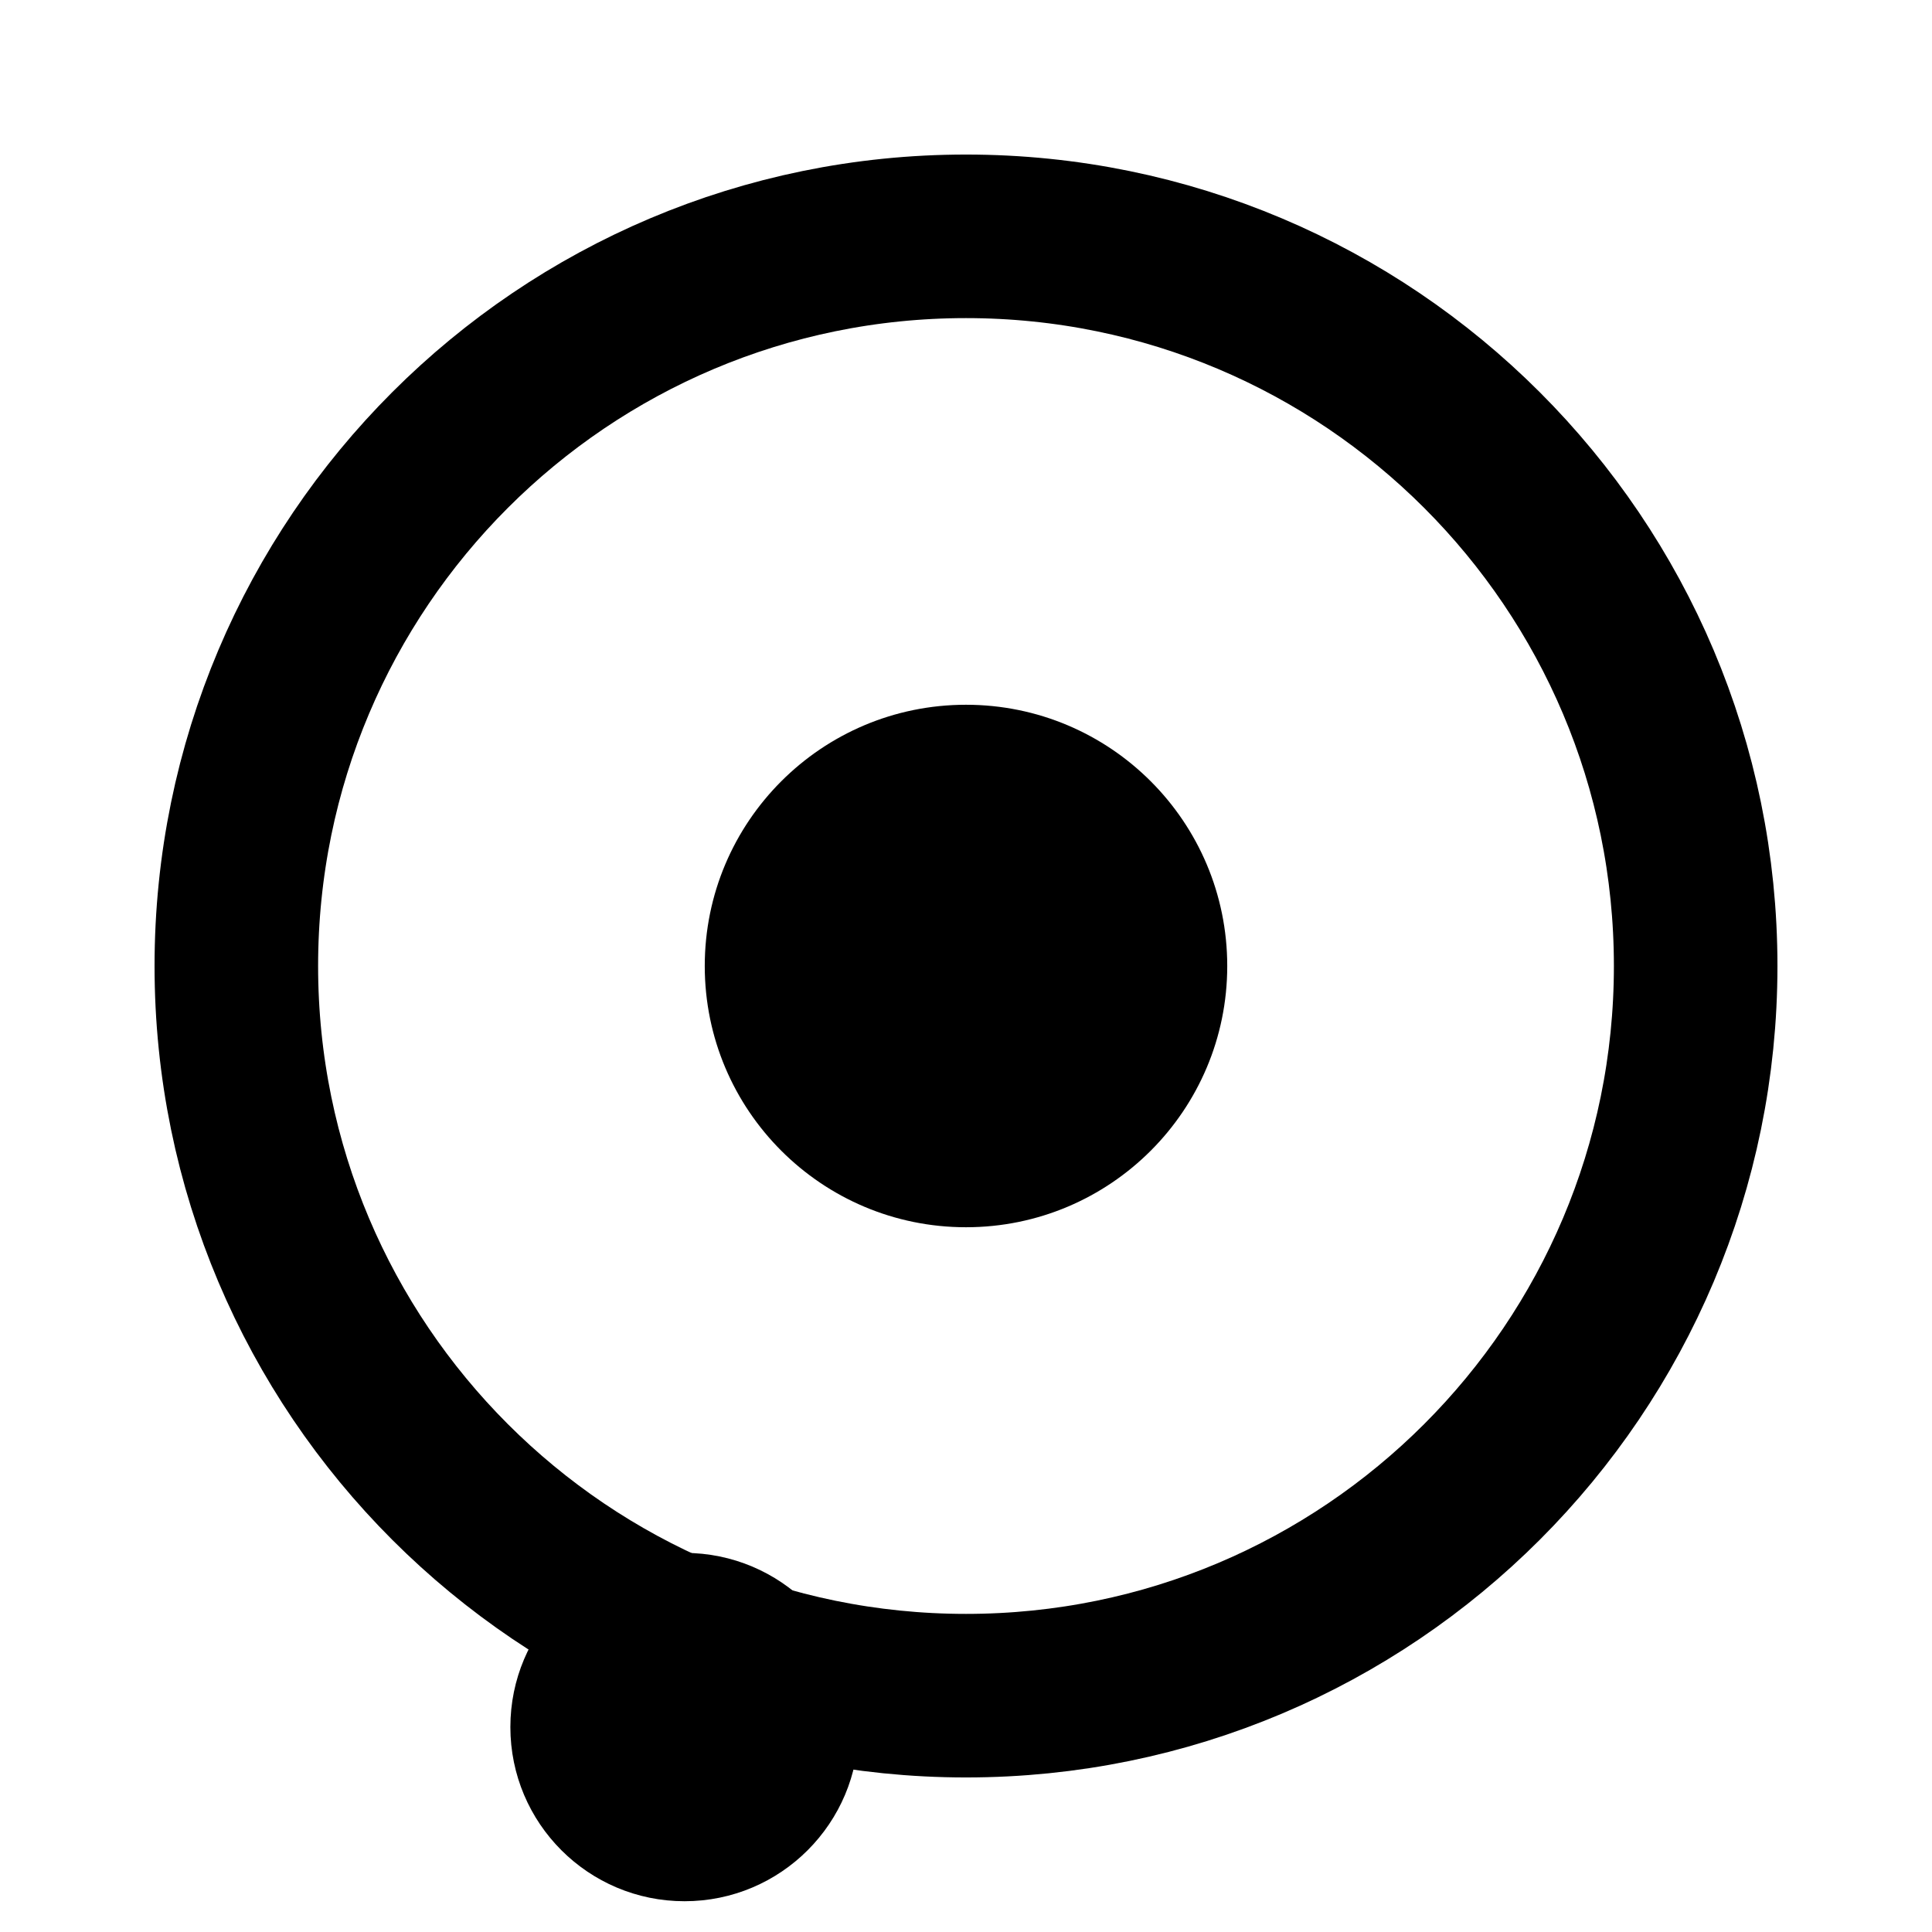
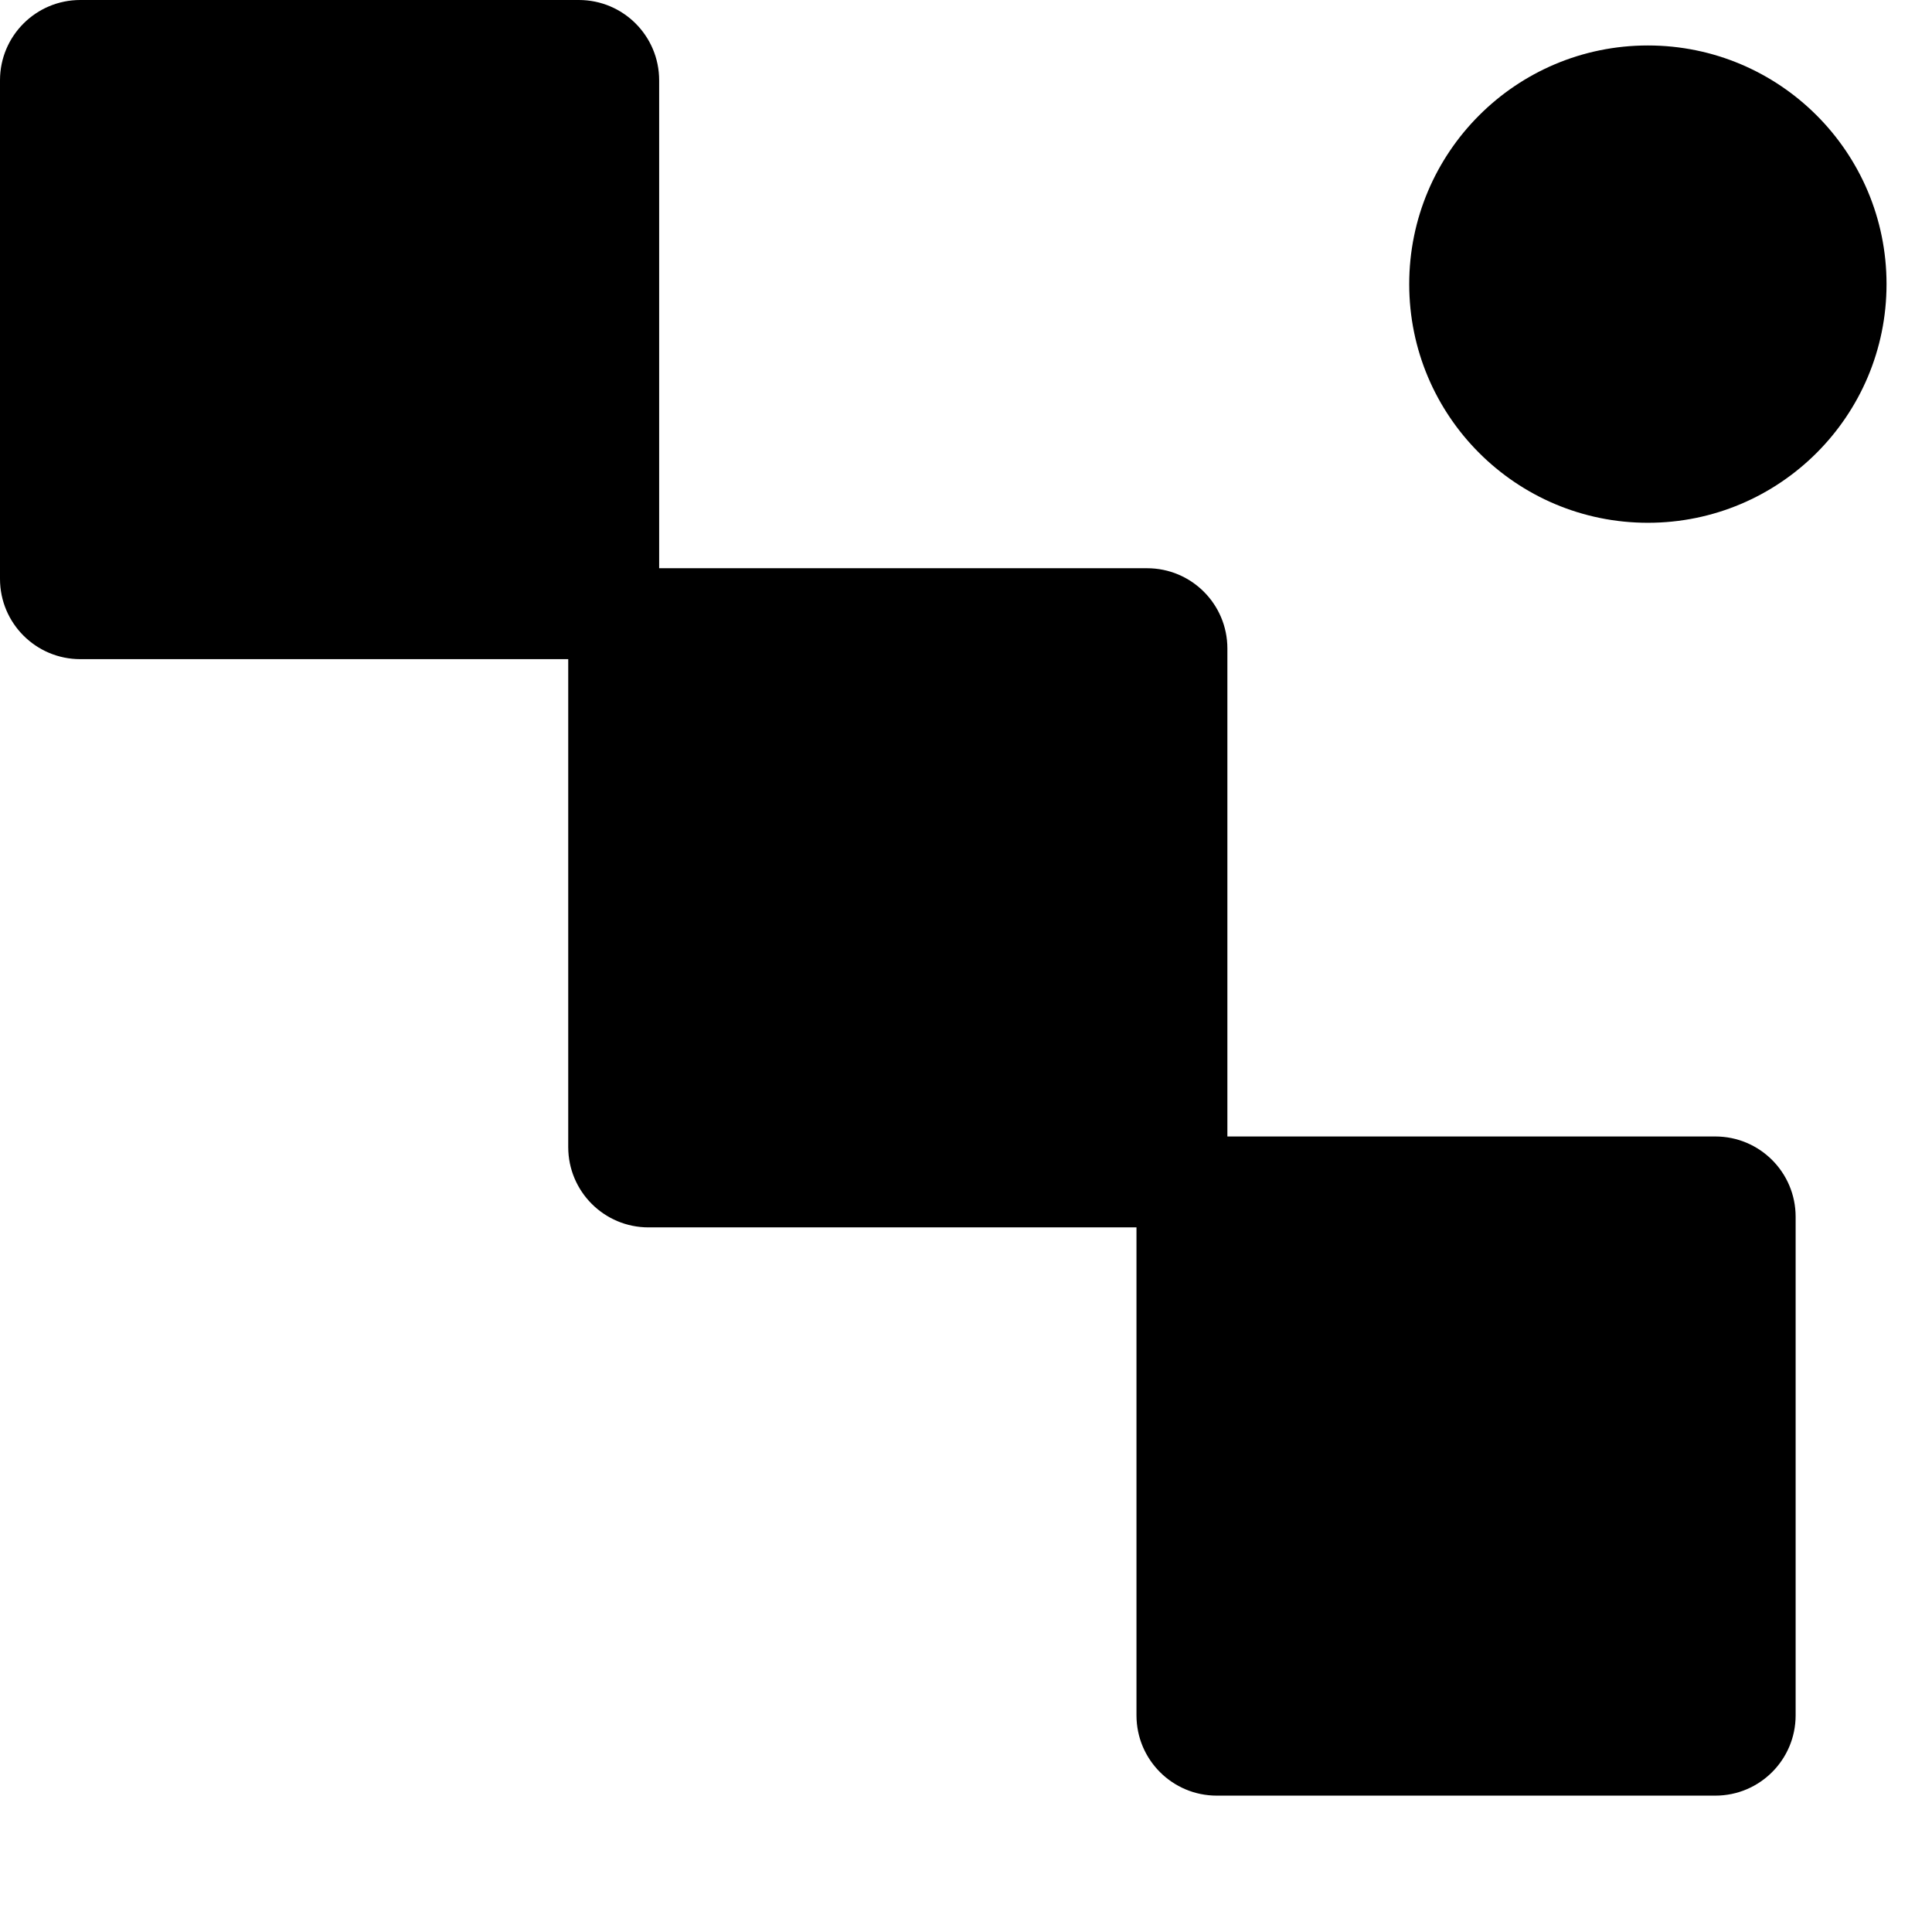
<svg xmlns="http://www.w3.org/2000/svg" viewBox="0 0 96 96" fill="#000">
-   <circle cx="48" cy="48" r="36.257" fill="none" stroke="#000" stroke-width="8.127" />
-   <circle cx="34.014" cy="85.817" r="8.654" />
-   <circle cx="48" cy="48" r="12.981" />
+   <rect x="0" y="0" width="32.753" height="32.753" rx="3.989" />
+   <rect x="28.235" y="28.235" width="32.753" height="32.753" rx="3.989" />
+   <rect x="56.471" y="56.471" width="32.753" height="32.753" rx="3.989" />
+   <circle cx="81.882" cy="14.118" r="11.859" />
</svg>
